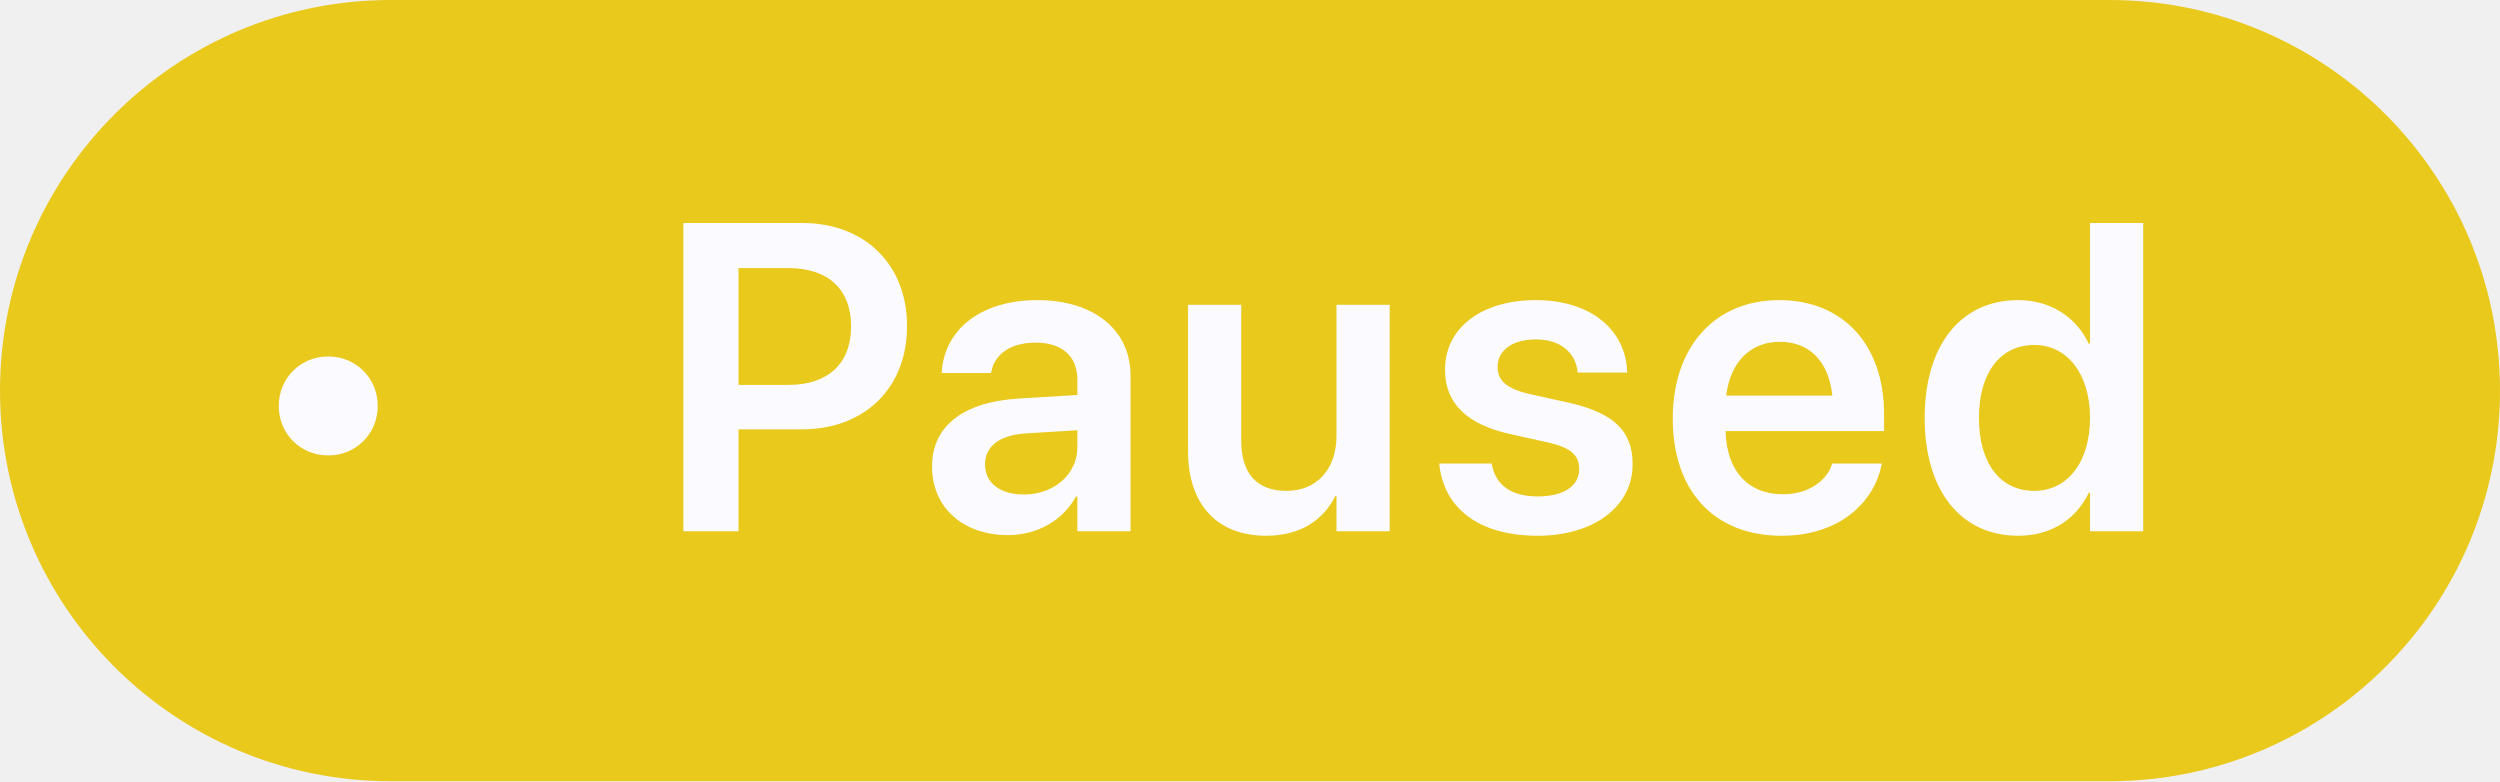
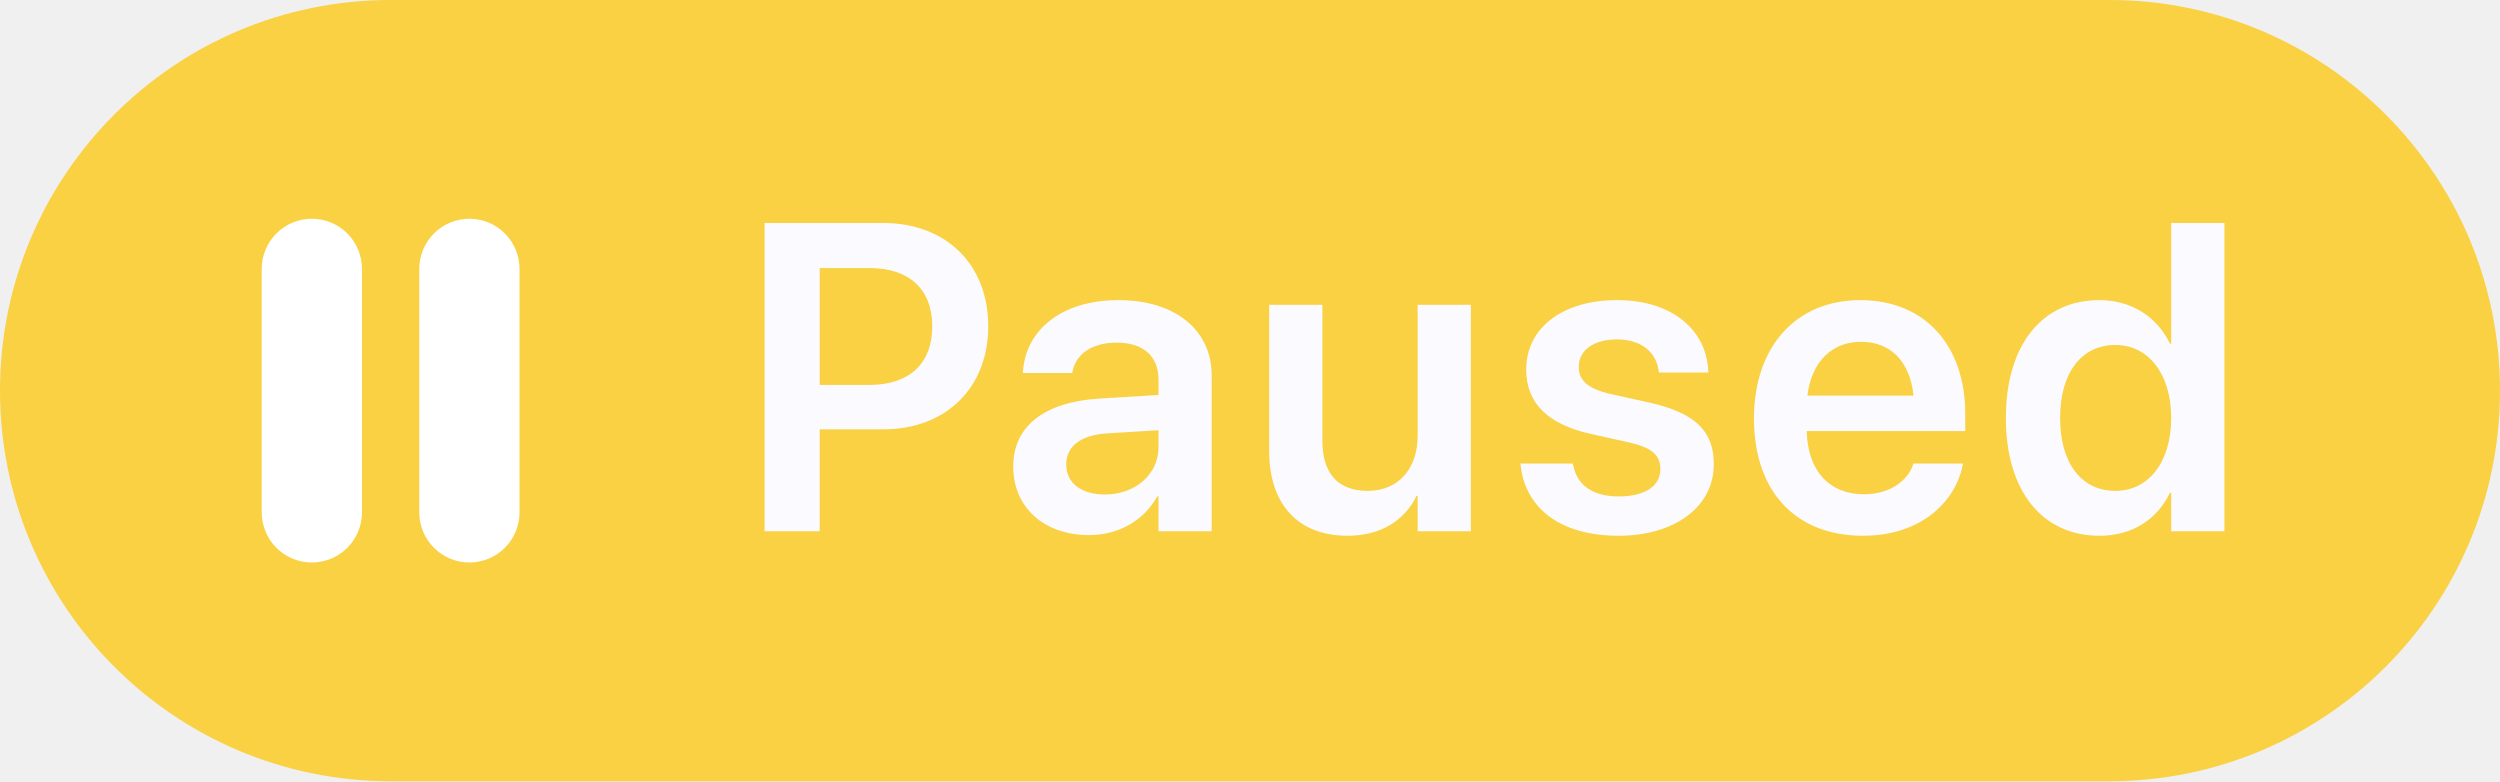
<svg xmlns="http://www.w3.org/2000/svg" width="80" height="25" viewBox="0 0 80 25" fill="none">
-   <rect width="80" height="25" rx="12.5" fill="#EAC91D" />
-   <path d="M12.086 12.98C12.086 12.105 11.389 11.408 10.514 11.408H10.493C9.618 11.408 8.921 12.105 8.921 12.98V13.001C8.921 13.876 9.618 14.573 10.493 14.573H10.514C11.389 14.573 12.086 13.876 12.086 13.001V12.98ZM21.868 17H23.632V13.739H25.669C27.665 13.739 29.025 12.413 29.025 10.444V10.431C29.025 8.455 27.665 7.136 25.669 7.136H21.868V17ZM25.231 8.578C26.496 8.578 27.234 9.255 27.234 10.438V10.451C27.234 11.634 26.496 12.317 25.231 12.317H23.632V8.578H25.231ZM32.253 17.123C33.21 17.123 34.017 16.645 34.434 15.886H34.475V17H36.177V12.017C36.177 10.56 35.008 9.604 33.196 9.604C31.357 9.604 30.243 10.567 30.141 11.852L30.134 11.935H31.713L31.727 11.873C31.836 11.34 32.328 10.964 33.135 10.964C33.996 10.964 34.475 11.408 34.475 12.14V12.639L32.581 12.755C30.824 12.864 29.826 13.637 29.826 14.922V14.935C29.826 16.227 30.804 17.123 32.253 17.123ZM31.521 14.867V14.86C31.521 14.286 31.98 13.924 32.82 13.869L34.475 13.767V14.313C34.475 15.175 33.736 15.824 32.759 15.824C32.014 15.824 31.521 15.462 31.521 14.867ZM40.519 17.144C41.612 17.144 42.357 16.638 42.733 15.865H42.768V17H44.47V9.754H42.768V13.951C42.768 15.004 42.145 15.708 41.168 15.708C40.197 15.708 39.719 15.127 39.719 14.102V9.754H38.017V14.437C38.017 16.118 38.926 17.144 40.519 17.144ZM49.201 17.144C50.978 17.144 52.243 16.227 52.243 14.86V14.854C52.243 13.801 51.662 13.213 50.165 12.878L48.955 12.611C48.203 12.44 47.923 12.167 47.923 11.75V11.743C47.923 11.21 48.395 10.861 49.147 10.861C49.94 10.861 50.404 11.285 50.48 11.866L50.486 11.921H52.072L52.065 11.846C52.004 10.595 50.951 9.604 49.147 9.604C47.397 9.604 46.241 10.499 46.241 11.825V11.832C46.241 12.905 46.938 13.582 48.326 13.89L49.529 14.156C50.281 14.327 50.534 14.573 50.534 15.011V15.018C50.534 15.551 50.035 15.886 49.208 15.886C48.347 15.886 47.875 15.517 47.745 14.895L47.731 14.833H46.057L46.063 14.895C46.214 16.241 47.301 17.144 49.201 17.144ZM57.016 17.144C58.909 17.144 59.976 16.023 60.201 14.908L60.222 14.833H58.629L58.615 14.881C58.451 15.366 57.898 15.817 57.05 15.817C55.942 15.817 55.245 15.065 55.218 13.794H60.29V13.247C60.29 11.06 59.005 9.604 56.934 9.604C54.862 9.604 53.529 11.107 53.529 13.391V13.398C53.529 15.701 54.842 17.144 57.016 17.144ZM56.954 10.937C57.856 10.937 58.513 11.511 58.636 12.659H55.238C55.375 11.545 56.052 10.937 56.954 10.937ZM64.584 17.144C65.63 17.144 66.43 16.624 66.84 15.77H66.881V17H68.583V7.136H66.881V10.998H66.84C66.43 10.13 65.603 9.604 64.577 9.604C62.759 9.604 61.59 11.032 61.59 13.37V13.377C61.59 15.708 62.752 17.144 64.584 17.144ZM65.097 15.708C64.003 15.708 63.326 14.819 63.326 13.377V13.37C63.326 11.928 64.01 11.039 65.097 11.039C66.143 11.039 66.881 11.955 66.881 13.37V13.377C66.881 14.799 66.149 15.708 65.097 15.708Z" fill="#FBFBFF" />
+   <rect width="80" height="25" rx="12.5" fill="#F9D143" />
+   <path d="M24.466 17H26.23V13.739H28.267C30.263 13.739 31.623 12.413 31.623 10.444V10.431C31.623 8.455 30.263 7.136 28.267 7.136H24.466V17ZM27.829 8.578C29.094 8.578 29.832 9.255 29.832 10.438V10.451C29.832 11.634 29.094 12.317 27.829 12.317H26.23V8.578H27.829ZM34.851 17.123C35.808 17.123 36.614 16.645 37.031 15.886H37.072V17H38.774V12.017C38.774 10.56 37.605 9.604 35.794 9.604C33.955 9.604 32.841 10.567 32.738 11.852L32.731 11.935H34.31L34.324 11.873C34.434 11.34 34.926 10.964 35.732 10.964C36.594 10.964 37.072 11.408 37.072 12.14V12.639L35.179 12.755C33.422 12.864 32.424 13.637 32.424 14.922V14.935C32.424 16.227 33.401 17.123 34.851 17.123ZM34.119 14.867V14.86C34.119 14.286 34.577 13.924 35.418 13.869L37.072 13.767V14.313C37.072 15.175 36.334 15.824 35.356 15.824C34.611 15.824 34.119 15.462 34.119 14.867ZM43.116 17.144C44.21 17.144 44.955 16.638 45.331 15.865H45.365V17H47.067V9.754H45.365V13.951C45.365 15.004 44.743 15.708 43.766 15.708C42.795 15.708 42.316 15.127 42.316 14.102V9.754H40.614V14.437C40.614 16.118 41.523 17.144 43.116 17.144ZM51.799 17.144C53.576 17.144 54.841 16.227 54.841 14.86V14.854C54.841 13.801 54.26 13.213 52.763 12.878L51.553 12.611C50.801 12.44 50.52 12.167 50.52 11.75V11.743C50.52 11.21 50.992 10.861 51.744 10.861C52.537 10.861 53.002 11.285 53.077 11.866L53.084 11.921H54.67L54.663 11.846C54.602 10.595 53.549 9.604 51.744 9.604C49.994 9.604 48.839 10.499 48.839 11.825V11.832C48.839 12.905 49.536 13.582 50.924 13.89L52.127 14.156C52.879 14.327 53.132 14.573 53.132 15.011V15.018C53.132 15.551 52.633 15.886 51.806 15.886C50.944 15.886 50.473 15.517 50.343 14.895L50.329 14.833H48.654L48.661 14.895C48.812 16.241 49.898 17.144 51.799 17.144ZM59.613 17.144C61.507 17.144 62.573 16.023 62.799 14.908L62.819 14.833H61.227L61.213 14.881C61.049 15.366 60.495 15.817 59.648 15.817C58.54 15.817 57.843 15.065 57.815 13.794H62.888V13.247C62.888 11.06 61.602 9.604 59.531 9.604C57.46 9.604 56.127 11.107 56.127 13.391V13.398C56.127 15.701 57.44 17.144 59.613 17.144ZM59.552 10.937C60.454 10.937 61.11 11.511 61.233 12.659H57.836C57.973 11.545 58.649 10.937 59.552 10.937ZM67.182 17.144C68.228 17.144 69.027 16.624 69.438 15.77H69.478V17H71.181V7.136H69.478V10.998H69.438C69.027 10.13 68.2 9.604 67.175 9.604C65.356 9.604 64.188 11.032 64.188 13.37V13.377C64.188 15.708 65.35 17.144 67.182 17.144ZM67.694 15.708C66.601 15.708 65.924 14.819 65.924 13.377V13.37C65.924 11.928 66.607 11.039 67.694 11.039C68.74 11.039 69.478 11.955 69.478 13.37V13.377C69.478 14.799 68.747 15.708 67.694 15.708Z" fill="#FBFBFF" />
+   <path d="M9.979 7C9.554 7 9.146 7.169 8.845 7.47C8.544 7.771 8.375 8.179 8.375 8.604V16.396C8.375 16.821 8.544 17.229 8.845 17.53C9.146 17.831 9.554 18 9.979 18C10.405 18 10.813 17.831 11.114 17.53C11.414 17.229 11.583 16.821 11.583 16.396V8.604C11.583 8.179 11.414 7.771 11.114 7.47C10.813 7.169 10.405 7 9.979 7Z" fill="white" />
+   <path d="M15.021 7C14.595 7 14.187 7.169 13.887 7.47C13.586 7.771 13.417 8.179 13.417 8.604V16.396C13.417 16.821 13.586 17.229 13.887 17.53C14.187 17.831 14.595 18 15.021 18C15.446 18 15.854 17.831 16.155 17.53C16.456 17.229 16.625 16.821 16.625 16.396V8.604C16.625 8.179 16.456 7.771 16.155 7.47C15.854 7.169 15.446 7 15.021 7Z" fill="white" />
</svg>
